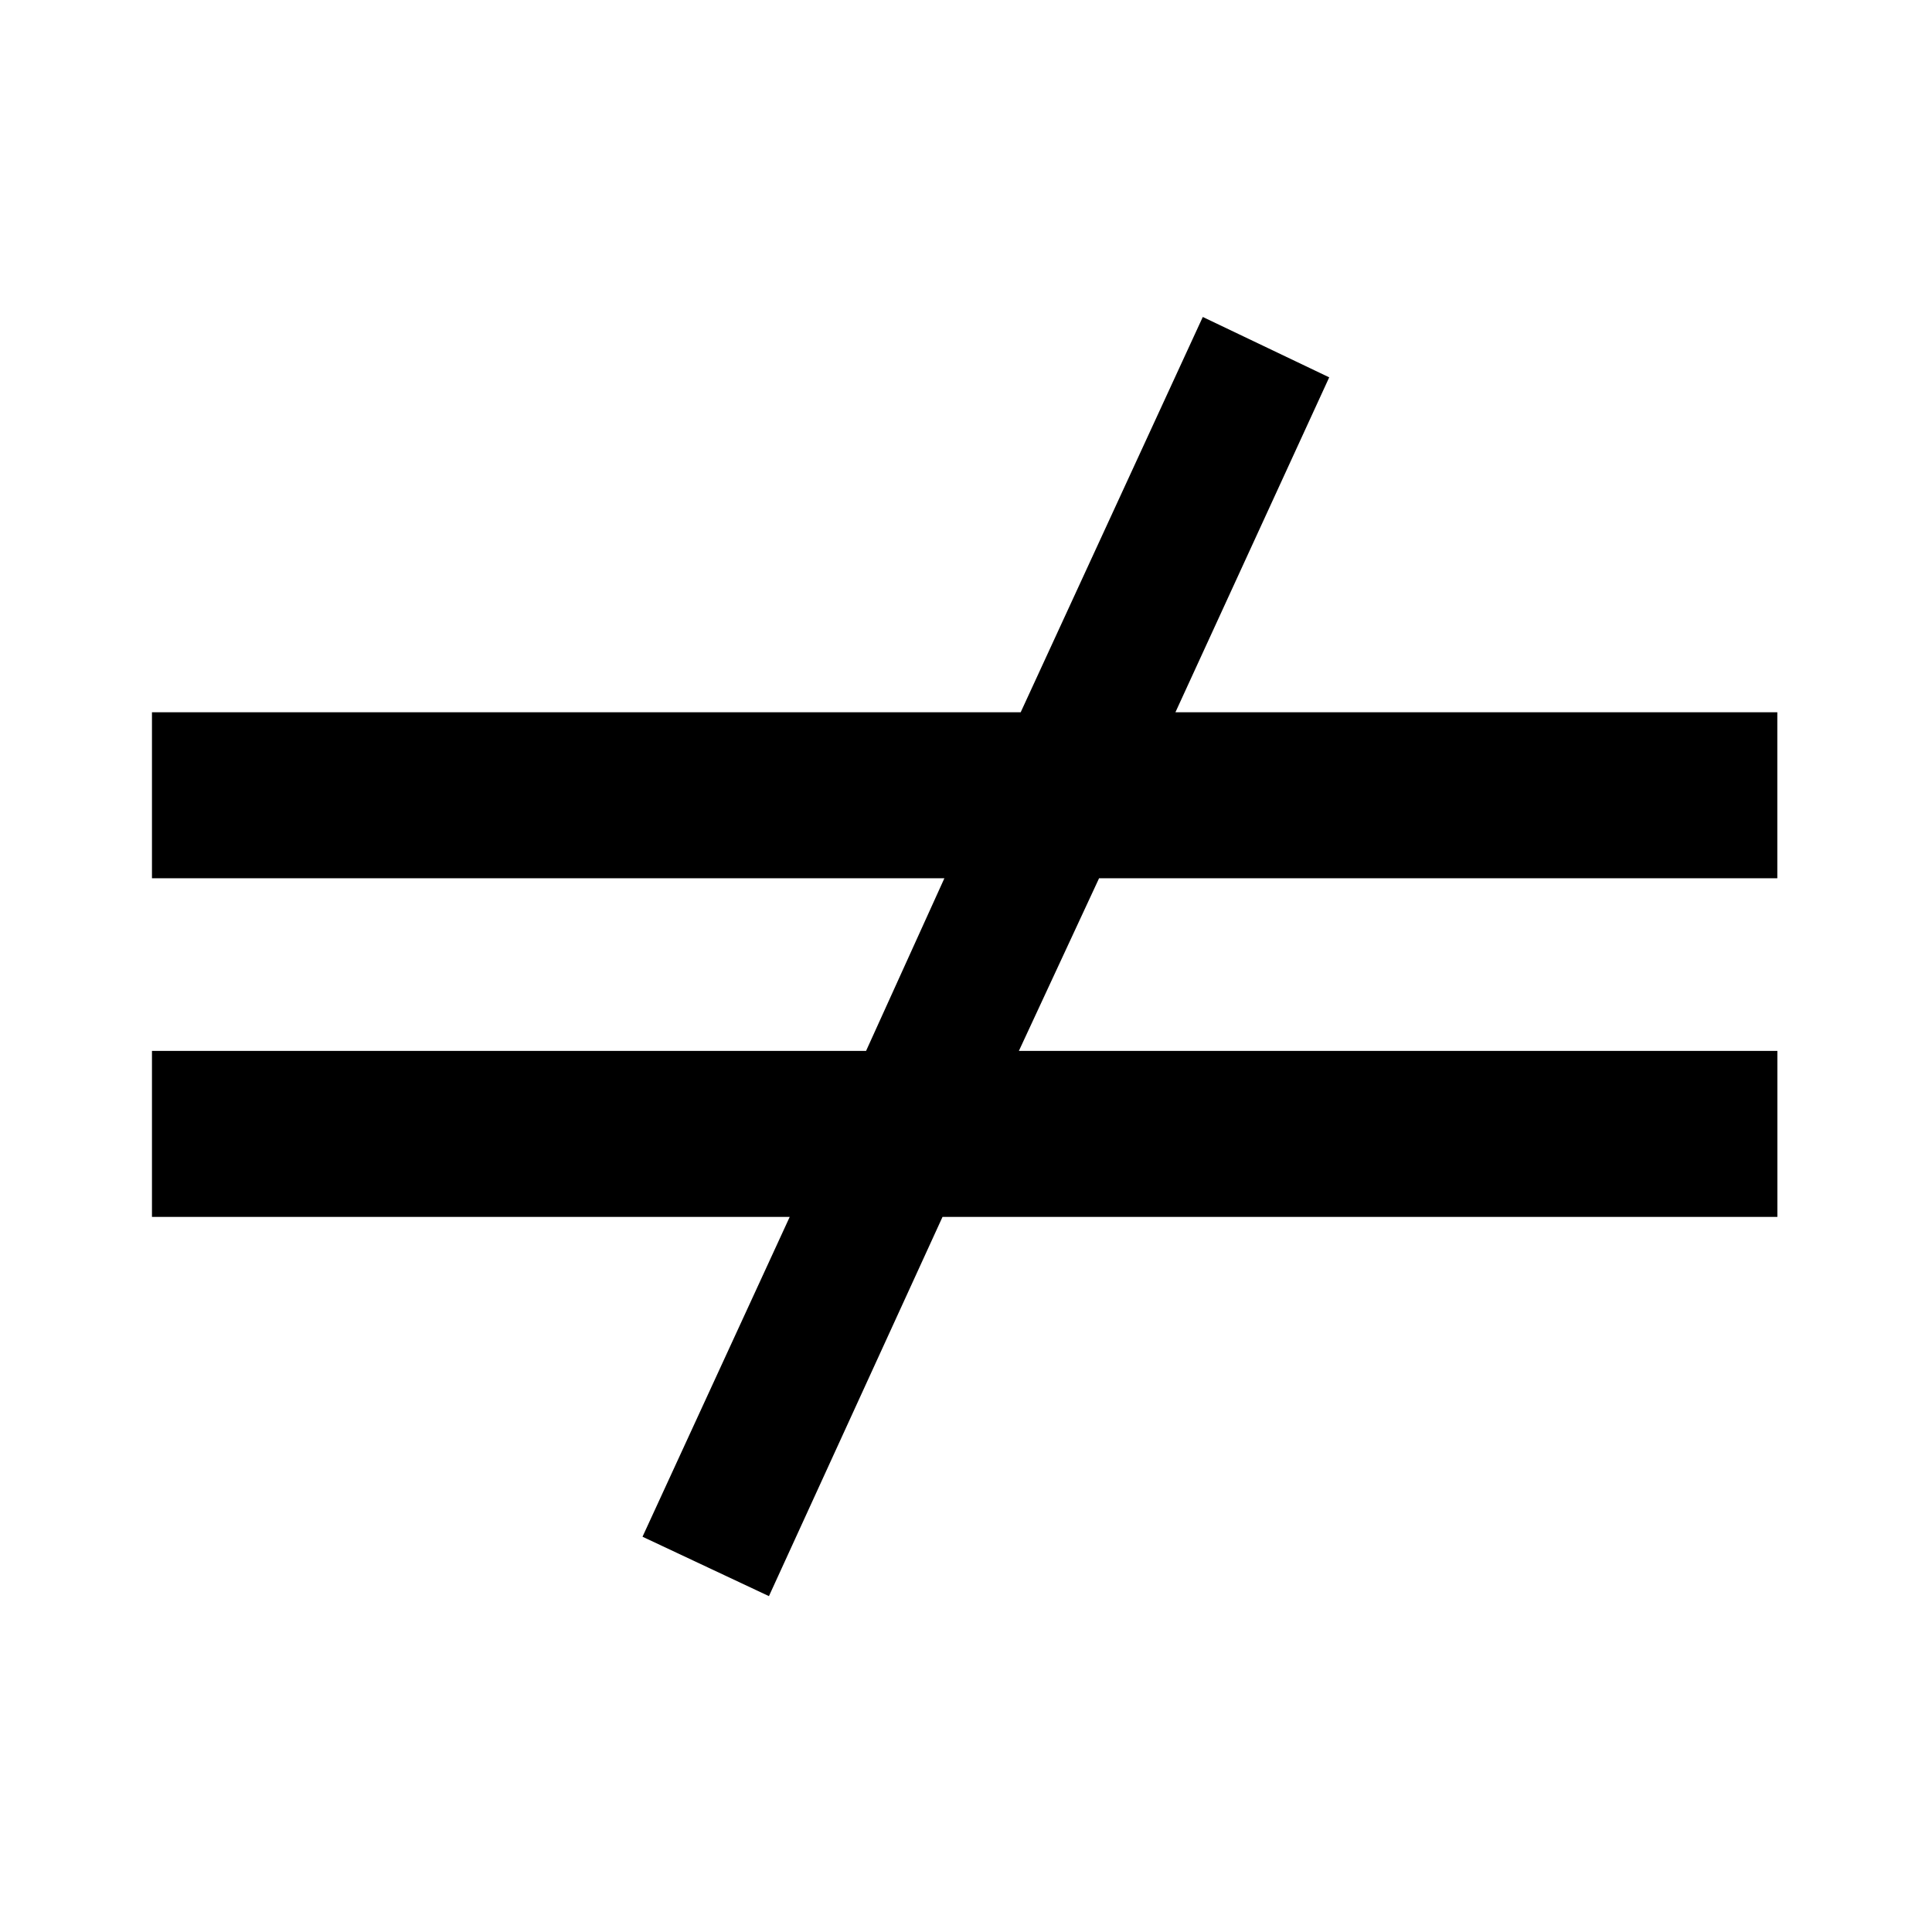
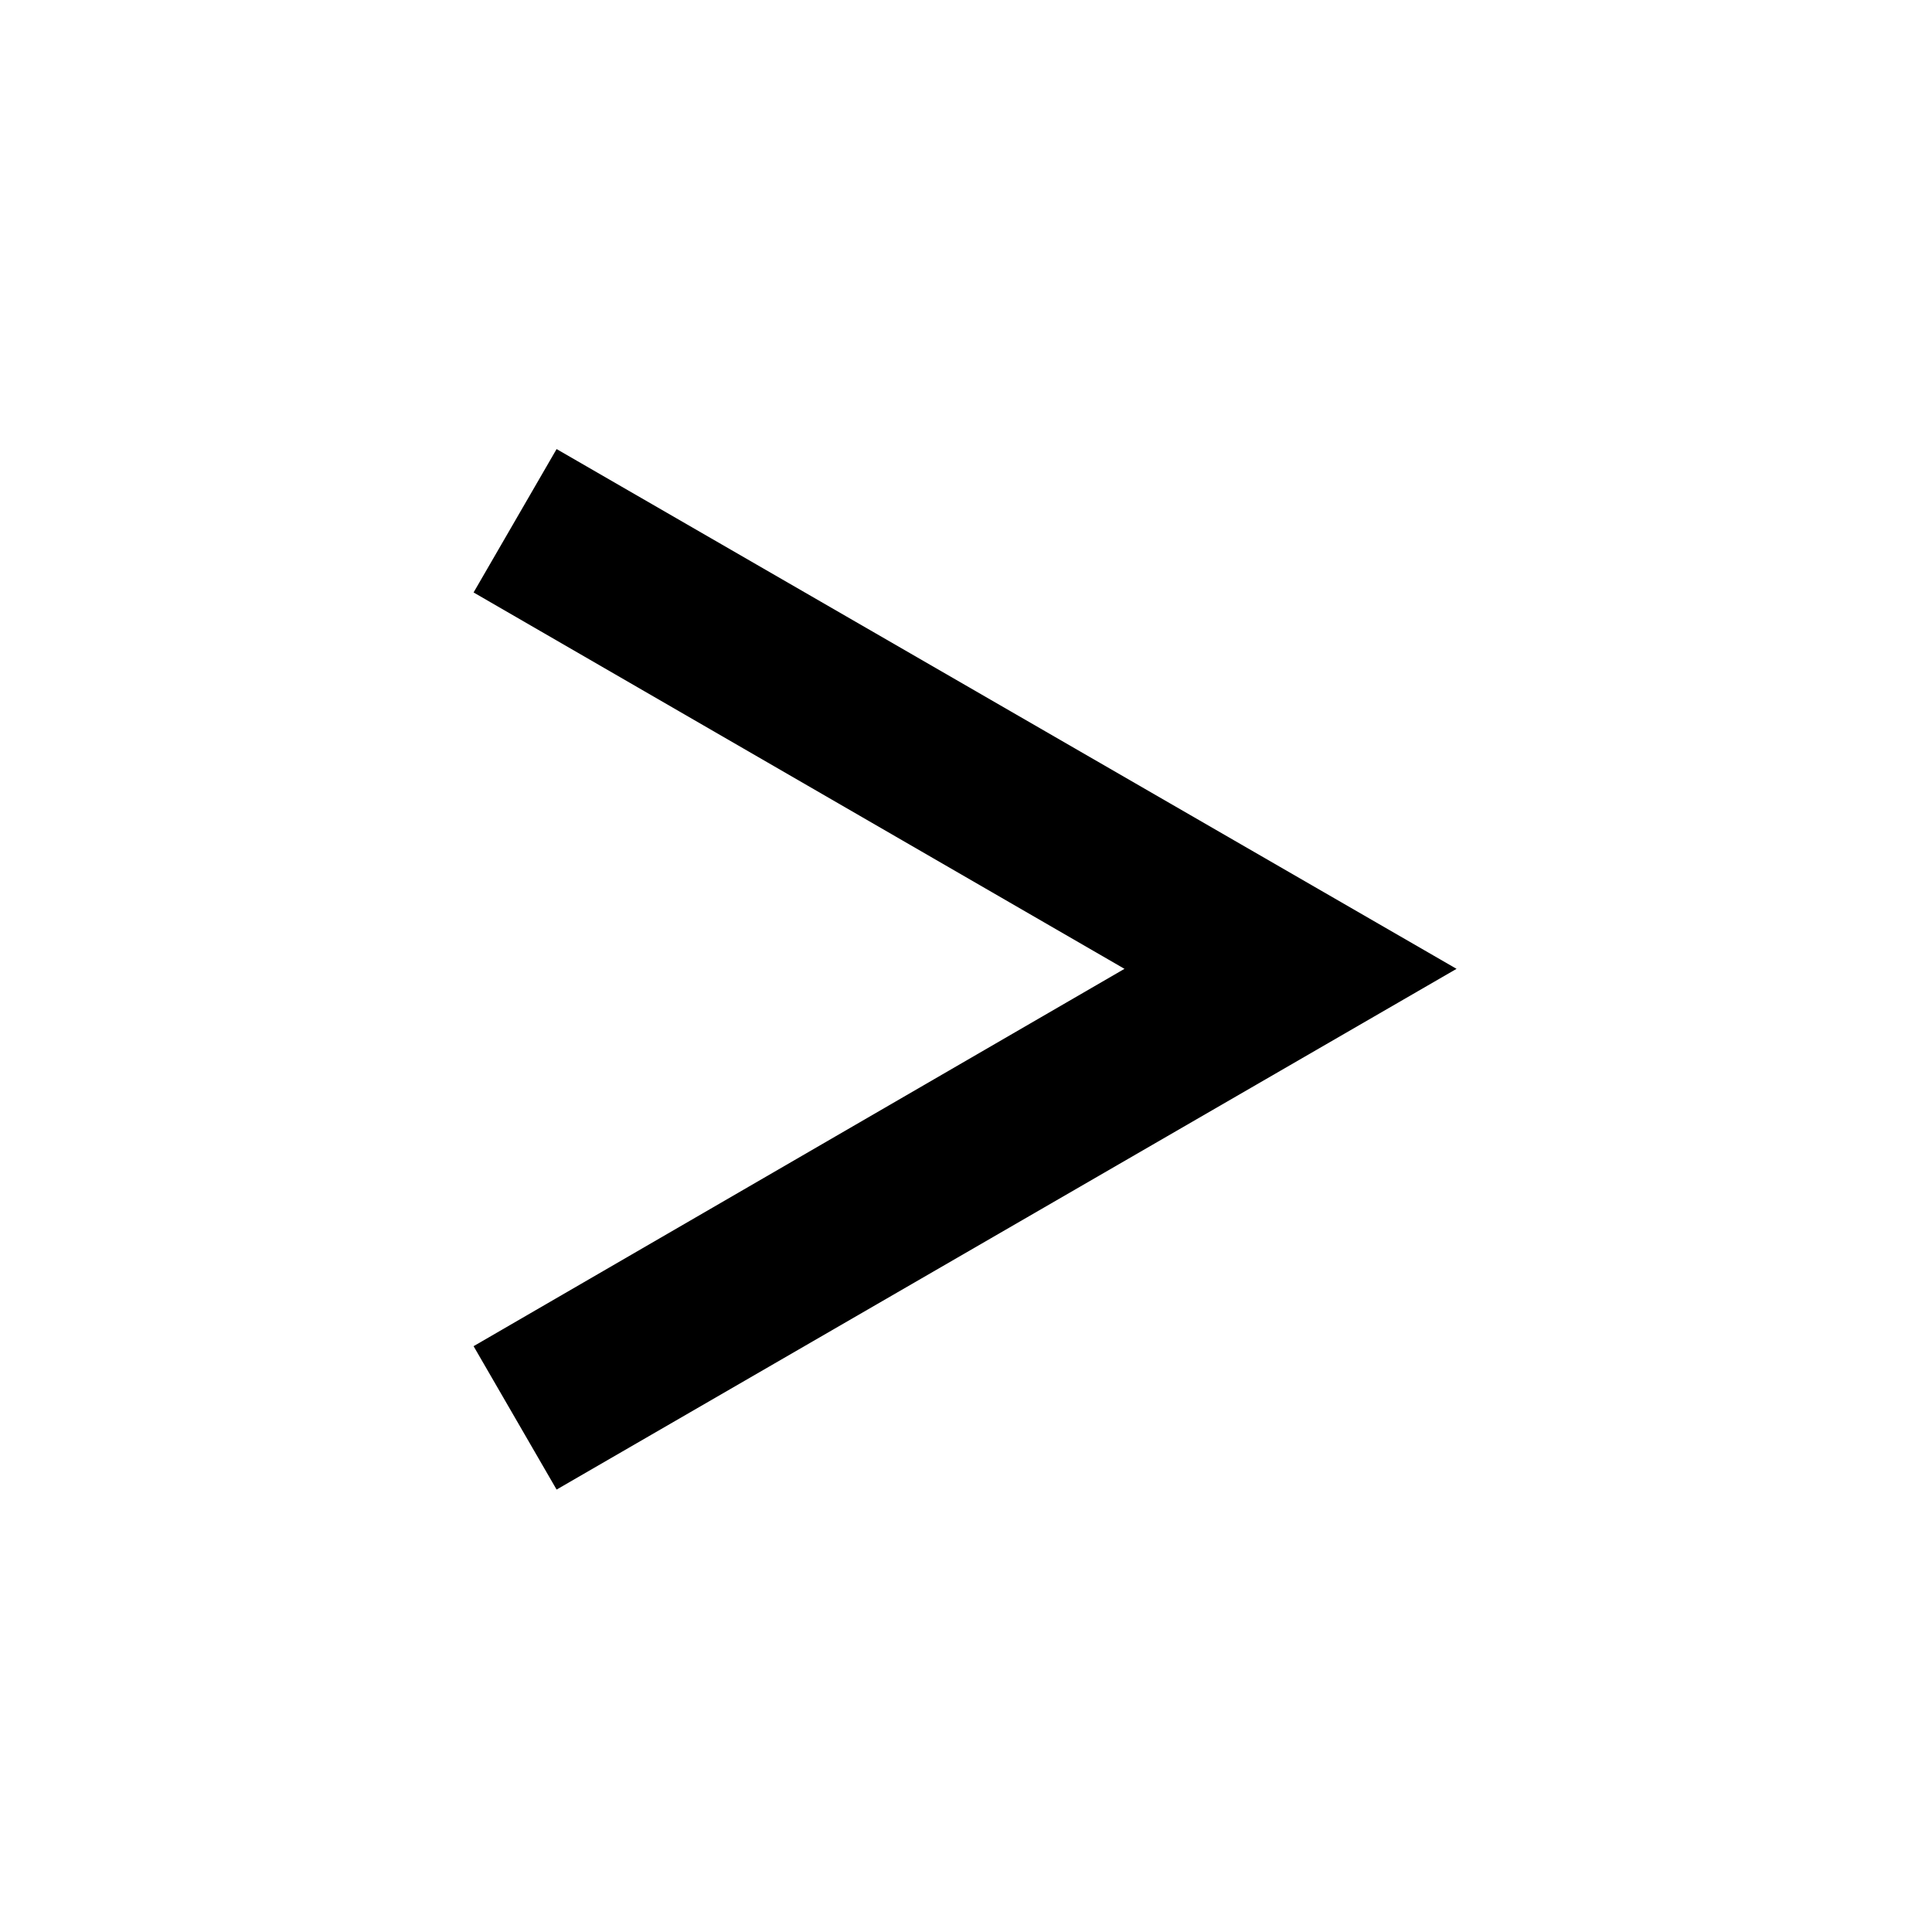
<svg xmlns="http://www.w3.org/2000/svg" focusable="false" width="32" height="32" viewBox="0 0 32 32" aria-hidden="true" role="presentation">
-   <path d="M16.906 11.797l3.016-6.547 2.094 1-2.547 5.547h9.969v2.75h-11.234l-1.328 2.859h12.563v2.75h-13.828l-2.875 6.281-2.094-0.984 2.438-5.297h-10.563v-2.75h11.828l1.297-2.859h-13.125v-2.75h14.391z" />
+   <path d="M24.125 16.047l-14.906 8.625-1.375-2.375 10.781-6.25-10.781-6.234 1.375-2.375z" />
</svg>
